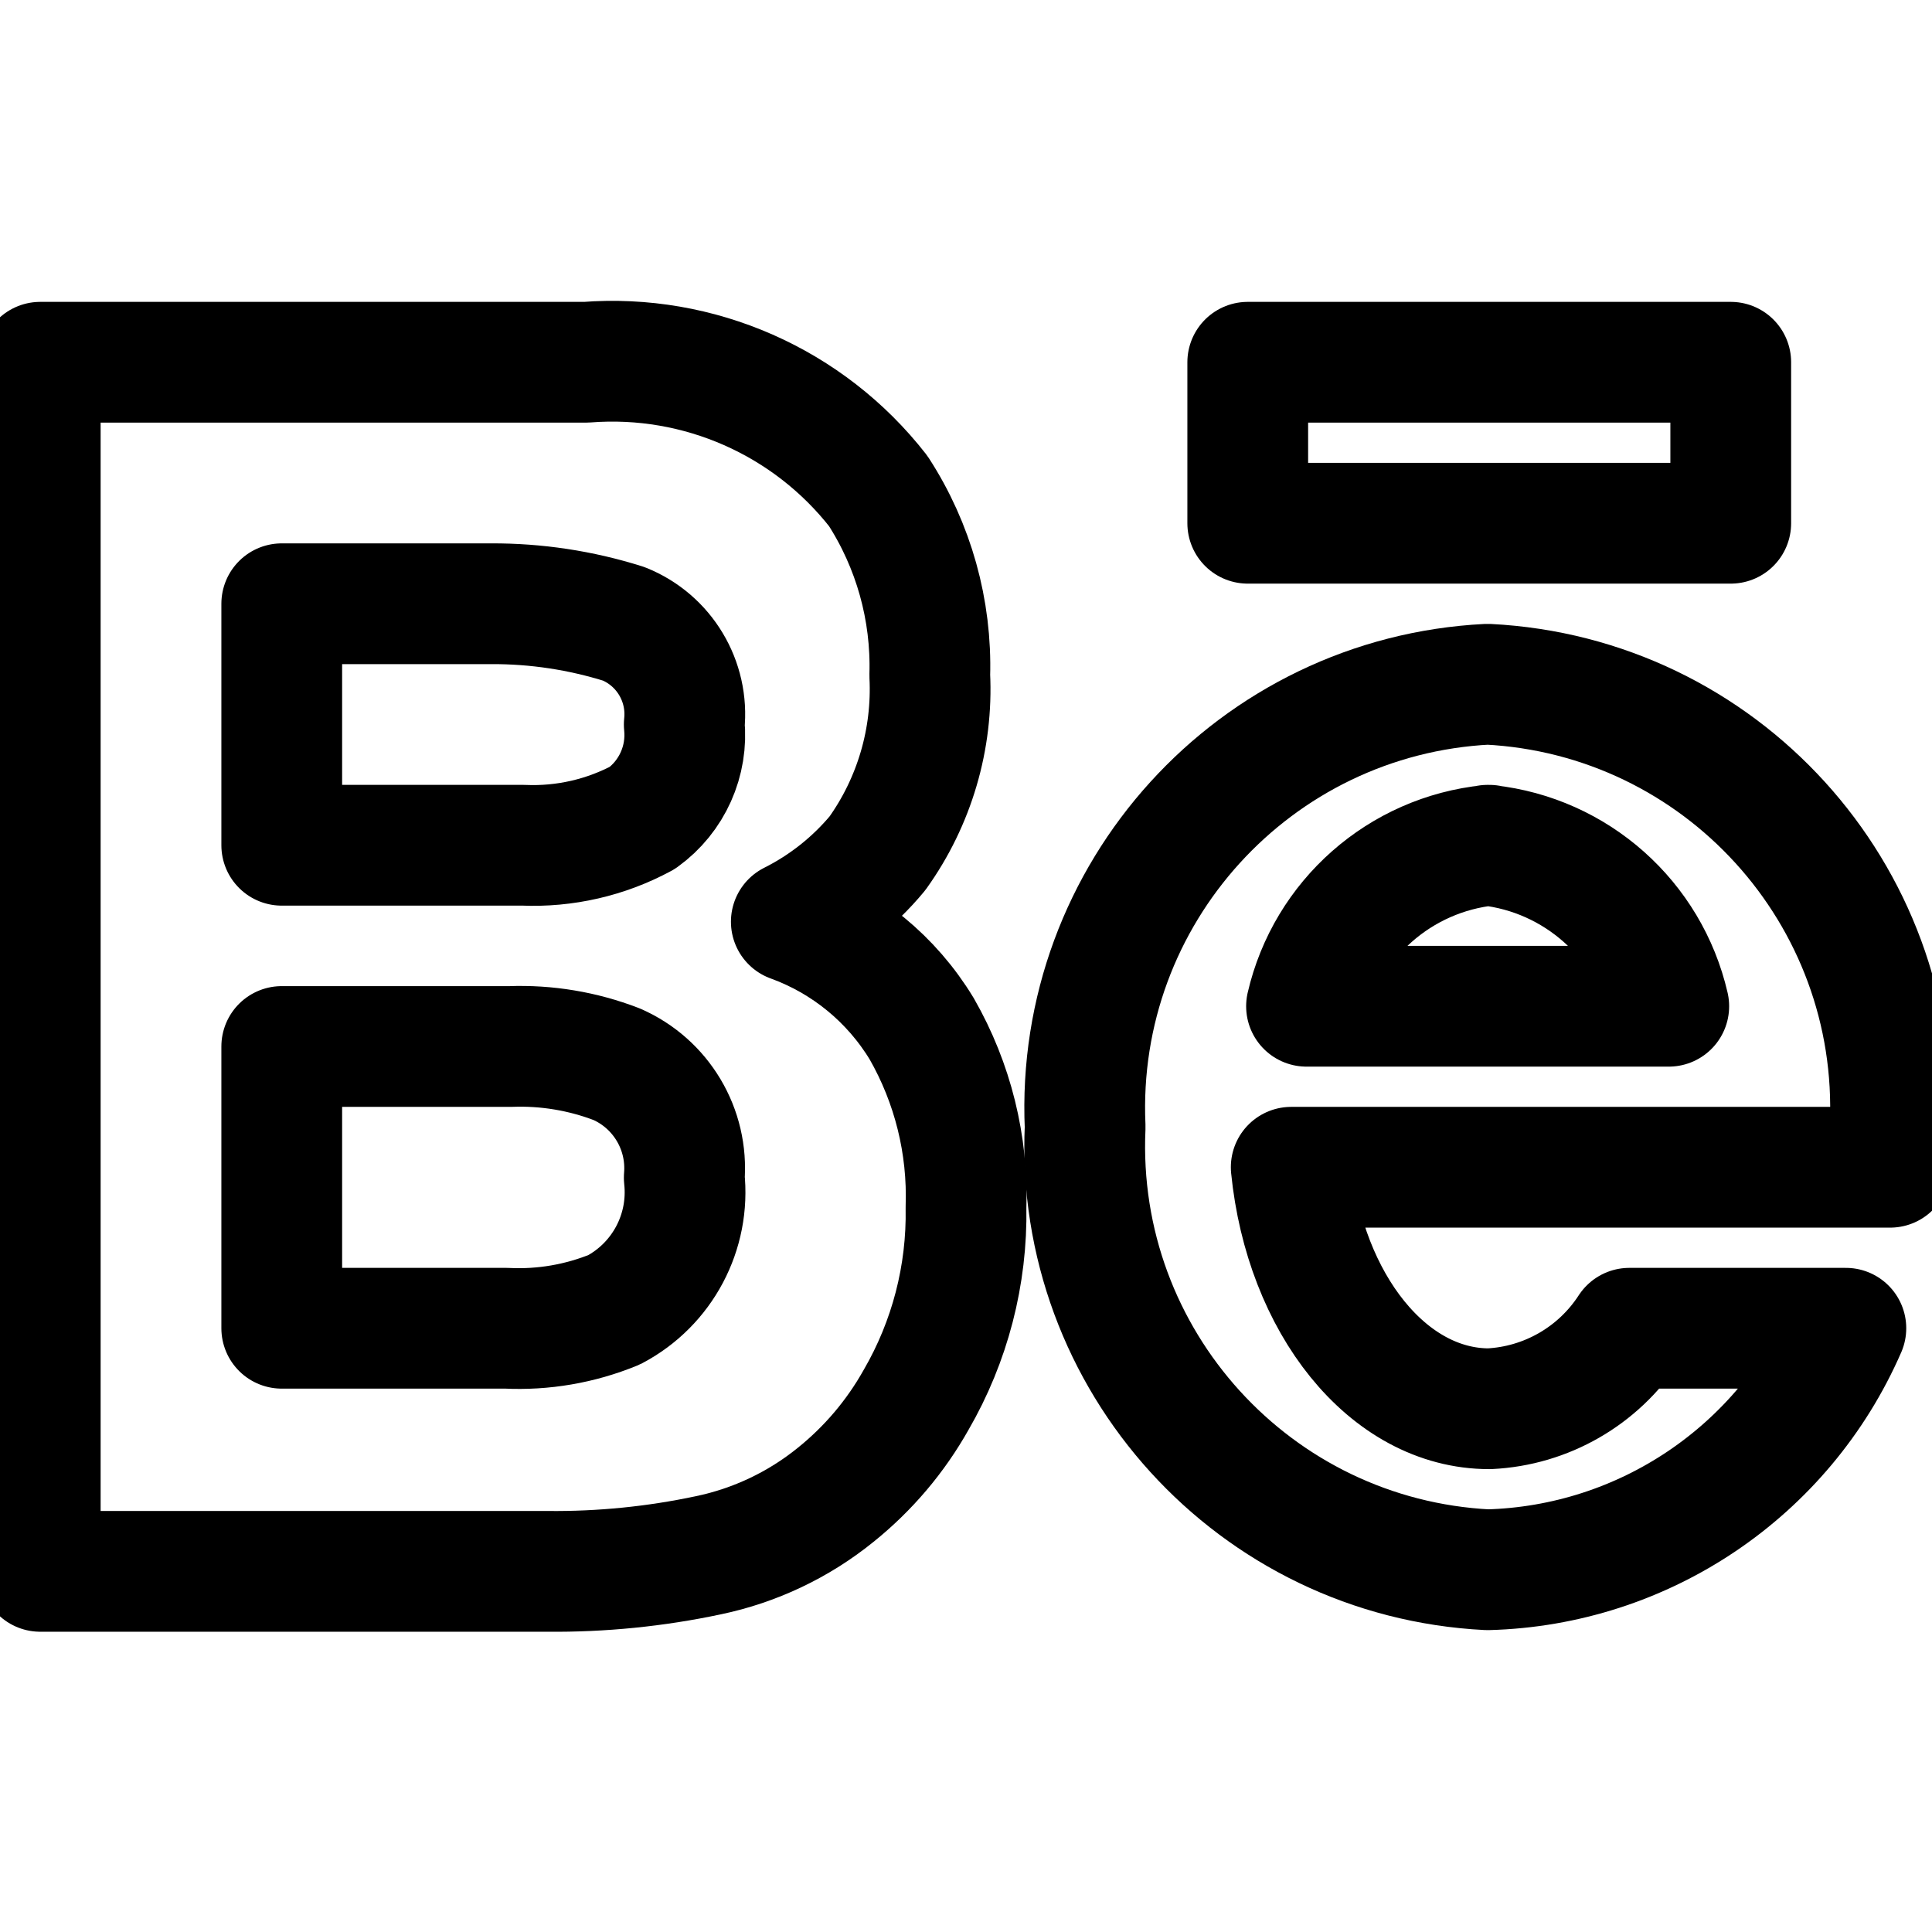
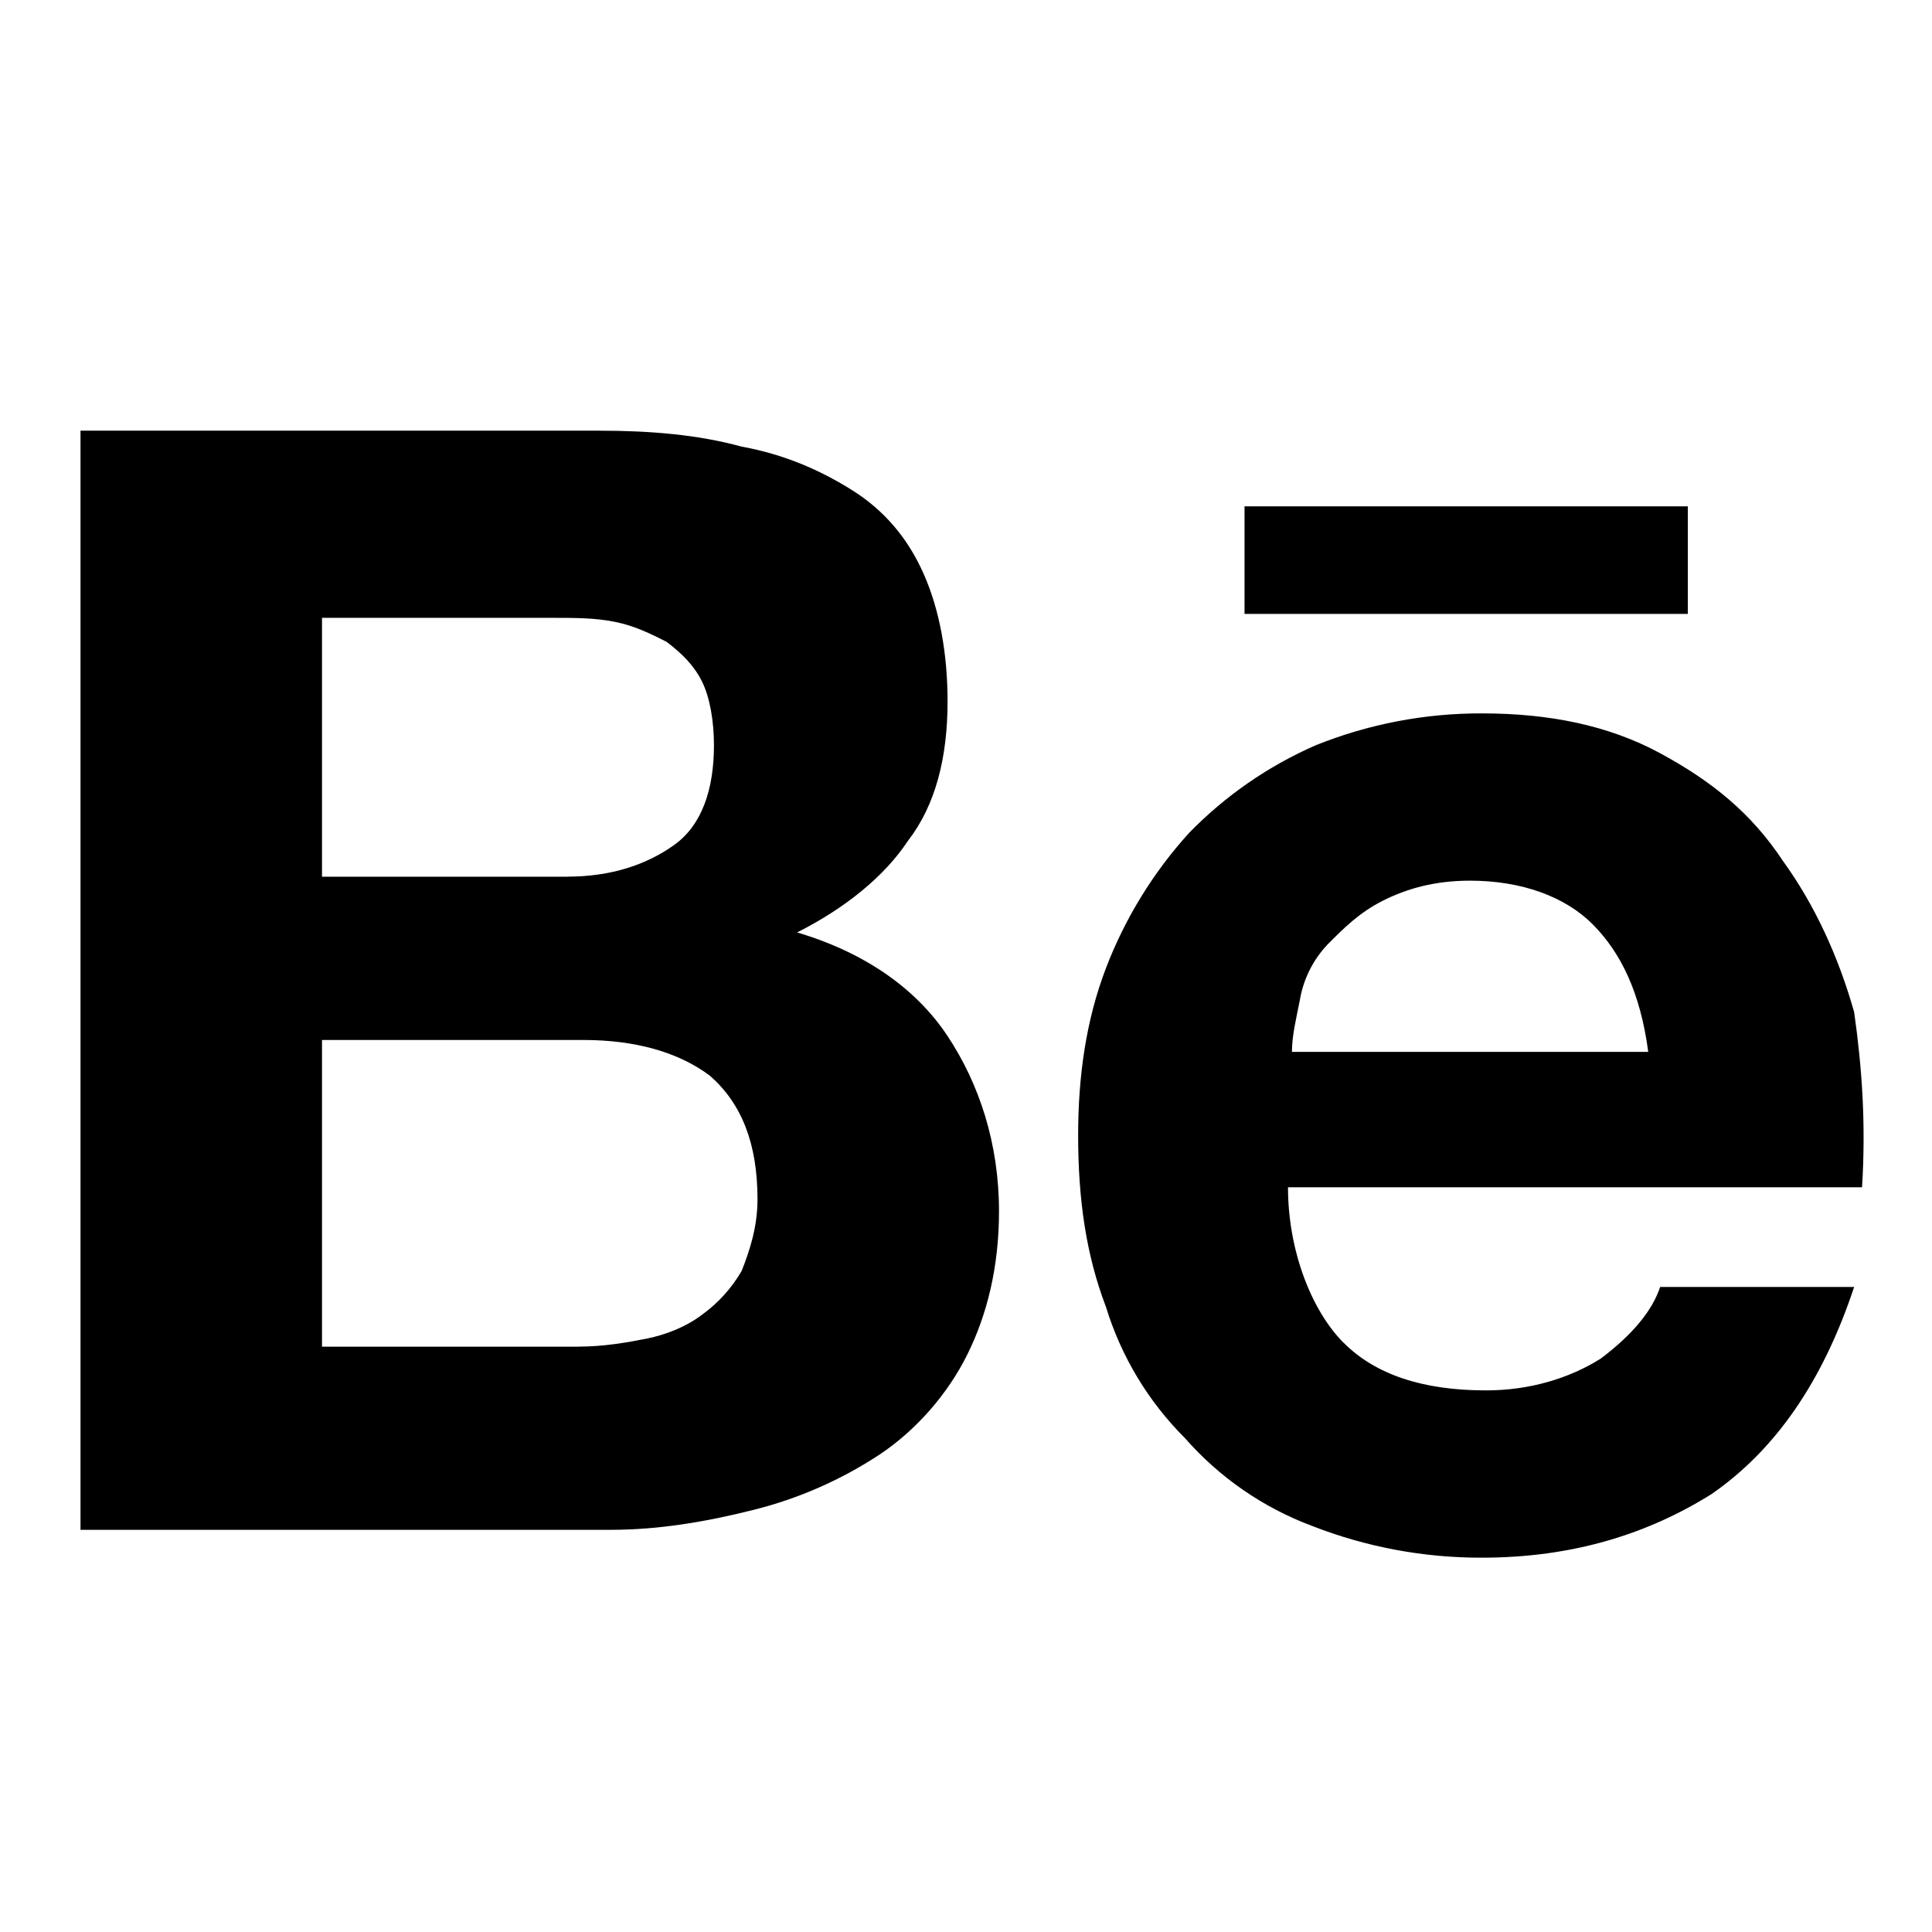
- <svg xmlns="http://www.w3.org/2000/svg" viewBox="0 0 24 24">
-   <g data-name="&lt;Group&gt;" fill="none" stroke-width="1.5" stroke="#000" stroke-linecap="round" stroke-linejoin="round">
-     <path d="M11.45 12.78A4.18 4.18 0 0 1 12 15a4.6 4.6 0 0 1-.62 2.39 4.07 4.07 0 0 1-1 1.18 3.72 3.72 0 0 1-1.58.75 9.18 9.18 0 0 1-2 .2H.5V4.5h6.78a4.19 4.19 0 0 1 3.63 1.6 4 4 0 0 1 .64 2.29 3.5 3.5 0 0 1-.65 2.21 3.34 3.34 0 0 1-1.07.85 3.15 3.15 0 0 1 1.62 1.33Z" data-name="&lt;Path&gt;" />
-     <path d="M3.5 10.5h3a2.86 2.86 0 0 0 1.48-.34A1.27 1.27 0 0 0 8.5 9a1.21 1.21 0 0 0-.75-1.25A5.41 5.41 0 0 0 6.1 7.5H3.5Zm5 4.13a1.41 1.41 0 0 0-.84-1.41A3.33 3.33 0 0 0 6.34 13H3.5v3.5h2.79a3.12 3.12 0 0 0 1.34-.23 1.65 1.65 0 0 0 .87-1.64Z" data-name="&lt;Path&gt;" />
-     <path d="M23.48 14.5V14a5.27 5.27 0 0 0-5-5.5 5.27 5.27 0 0 0-5 5.5 5.27 5.27 0 0 0 5 5.5 5 5 0 0 0 4.45-3h-2.69a2.2 2.2 0 0 1-1.74 1c-1.26 0-2.29-1.31-2.46-3Zm-5-4a2.6 2.6 0 0 1 2.25 2h-4.5a2.6 2.6 0 0 1 2.27-2Z" data-name="&lt;Compound Path&gt;" />
-     <path d="M15.5 4.5h6v2h-6z" data-name="&lt;Rectangle&gt;" />
-   </g>
+ <svg xmlns="http://www.w3.org/2000/svg" stroke="currentColor" fill="currentColor" stroke-width="0" viewBox="0 0 24 24" height="1em" width="1em">
+   <path d="M7.443 5.35c.639 0 1.23.05 1.77.198.541.099.984.297 1.377.544.394.248.689.594.885 1.039.197.445.296.99.296 1.583 0 .693-.148 1.286-.492 1.731-.295.446-.787.841-1.377 1.138.836.248 1.475.693 1.869 1.287.393.593.639 1.335.639 2.176 0 .693-.148 1.286-.394 1.781-.245.495-.639.94-1.082 1.237a5.08 5.08 0 0 1-1.573.692c-.59.149-1.18.248-1.77.248H1V5.35h6.443Zm-.394 5.54c.541 0 .984-.148 1.328-.395.344-.247.492-.693.492-1.237 0-.297-.05-.593-.148-.791-.098-.198-.246-.347-.442-.495-.197-.099-.394-.198-.64-.247-.246-.05-.491-.05-.787-.05H4v3.216h3.05Zm.148 5.838c.295 0 .59-.05.836-.099.246-.05.492-.148.688-.297a1.76 1.76 0 0 0 .492-.544c.098-.247.197-.544.197-.89 0-.693-.197-1.188-.59-1.534-.394-.297-.935-.445-1.574-.445H4v3.81h3.197Zm9.492-.05c.393.396.983.594 1.77.594.541 0 1.033-.148 1.426-.395.394-.297.64-.594.738-.89h2.41c-.394 1.186-.984 2.027-1.77 2.572-.788.494-1.722.791-2.853.791a5.751 5.751 0 0 1-2.115-.396 3.928 3.928 0 0 1-1.574-1.088 3.93 3.93 0 0 1-.983-1.633c-.246-.643-.345-1.335-.345-2.127 0-.742.099-1.434.345-2.078a5.34 5.34 0 0 1 1.033-1.681 4.985 4.985 0 0 1 1.573-1.089 5.49 5.49 0 0 1 2.066-.396c.836 0 1.574.149 2.213.495.64.346 1.131.742 1.524 1.336.394.544.69 1.187.886 1.88.098.692.147 1.385.098 2.176H16c0 .792.295 1.534.689 1.93Zm3.098-5.194c-.344-.346-.885-.544-1.525-.544-.442 0-.787.1-1.082.248-.295.148-.491.346-.688.544a1.323 1.323 0 0 0-.345.692c-.049.248-.098.446-.098.643h4.426c-.098-.742-.344-1.236-.688-1.583ZM15.459 6.29h5.508v1.336H15.46V6.29Z" stroke="none" />
</svg>
